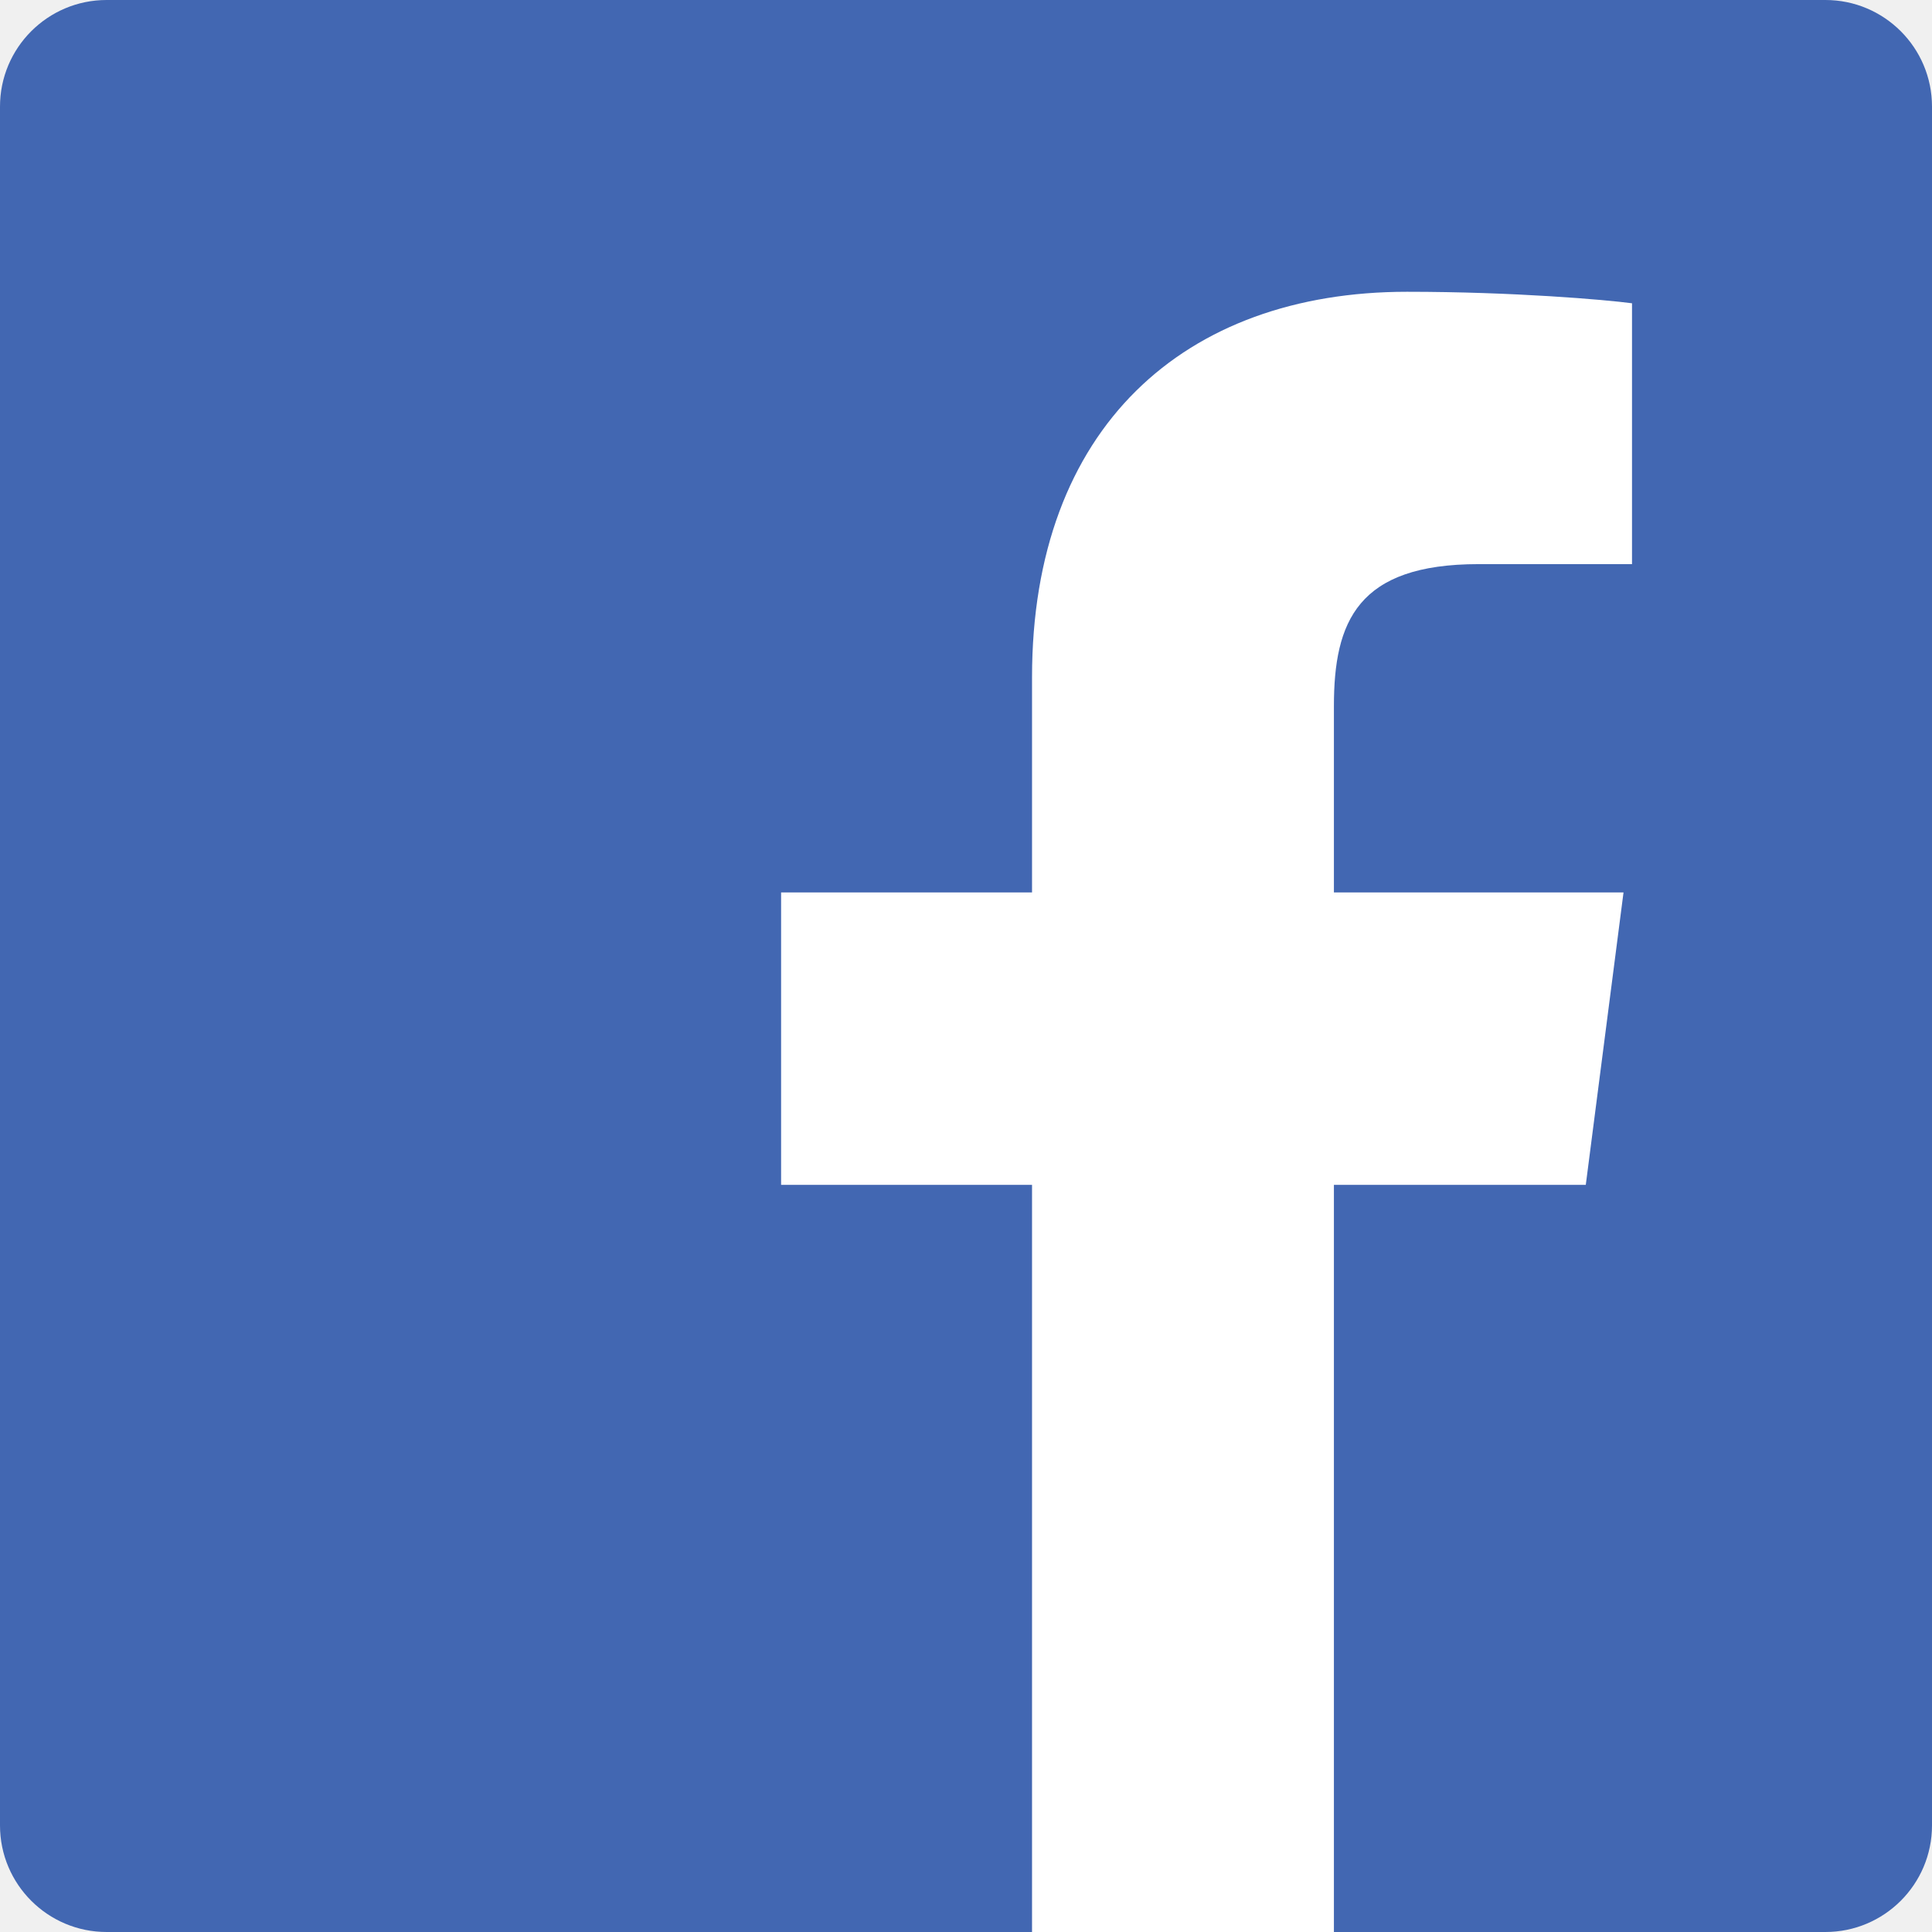
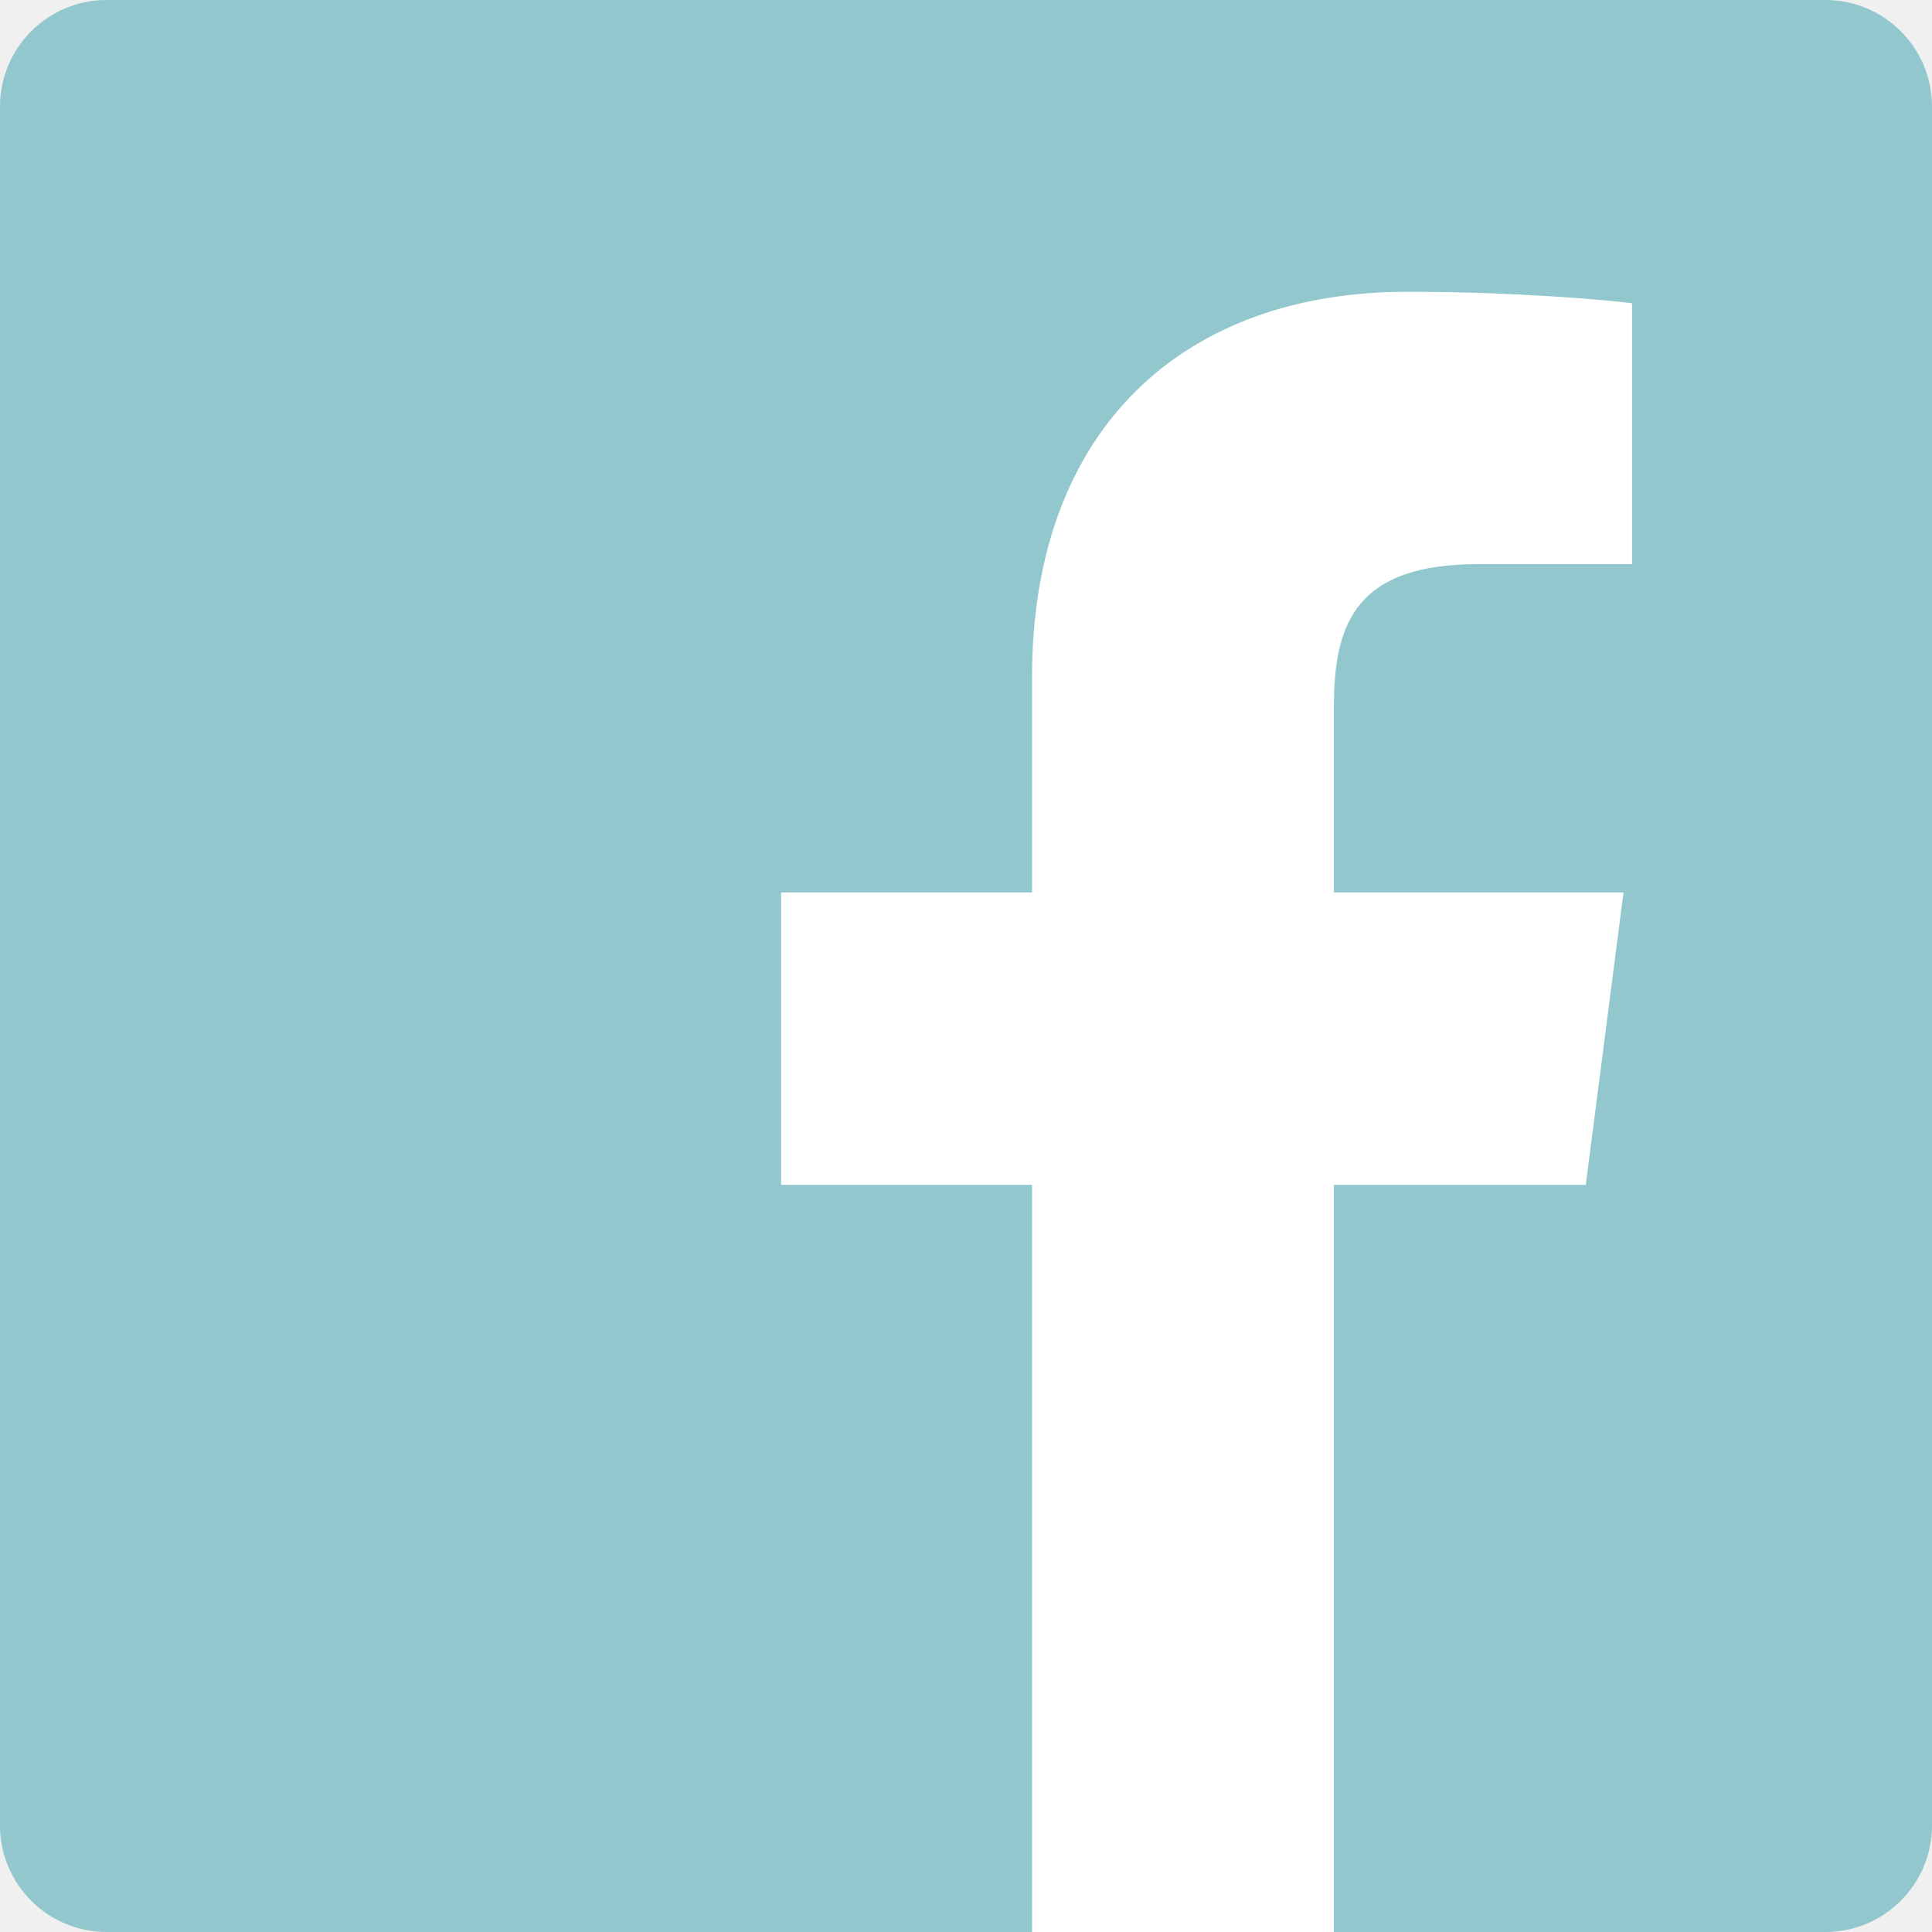
<svg xmlns="http://www.w3.org/2000/svg" height="512pt" viewBox="0 0 512 512" width="512pt">
-   <path d="m483.738 0h-455.5c-15.598.008-28.242 12.66-28.238 28.262v455.5c.008 15.598 12.66 28.242 28.262 28.238h455.477c15.605.004 28.258-12.645 28.262-28.25 0-.004 0-.008 0-.012v-455.5c-.008-15.598-12.66-28.242-28.262-28.238zm0 0" fill="#4267b2" />
+   <path d="m483.738 0h-455.5c-15.598.008-28.242 12.66-28.238 28.262v455.5c.008 15.598 12.66 28.242 28.262 28.238h455.477c15.605.004 28.258-12.645 28.262-28.25 0-.004 0-.008 0-.012v-455.5c-.008-15.598-12.66-28.242-28.262-28.238zm0 0" fill="#92C7CE" />
  <path d="m353.5 512v-198h66.75l10-77.5h-76.75v-49.359c0-22.387 6.215-37.641 38.316-37.641h40.684v-69.129c-7.078-.941-31.363-3.047-59.621-3.047-59 0-99.379 36-99.379 102.141v57.035h-66.5v77.5h66.5v198zm0 0" fill="#fff" />
</svg>
